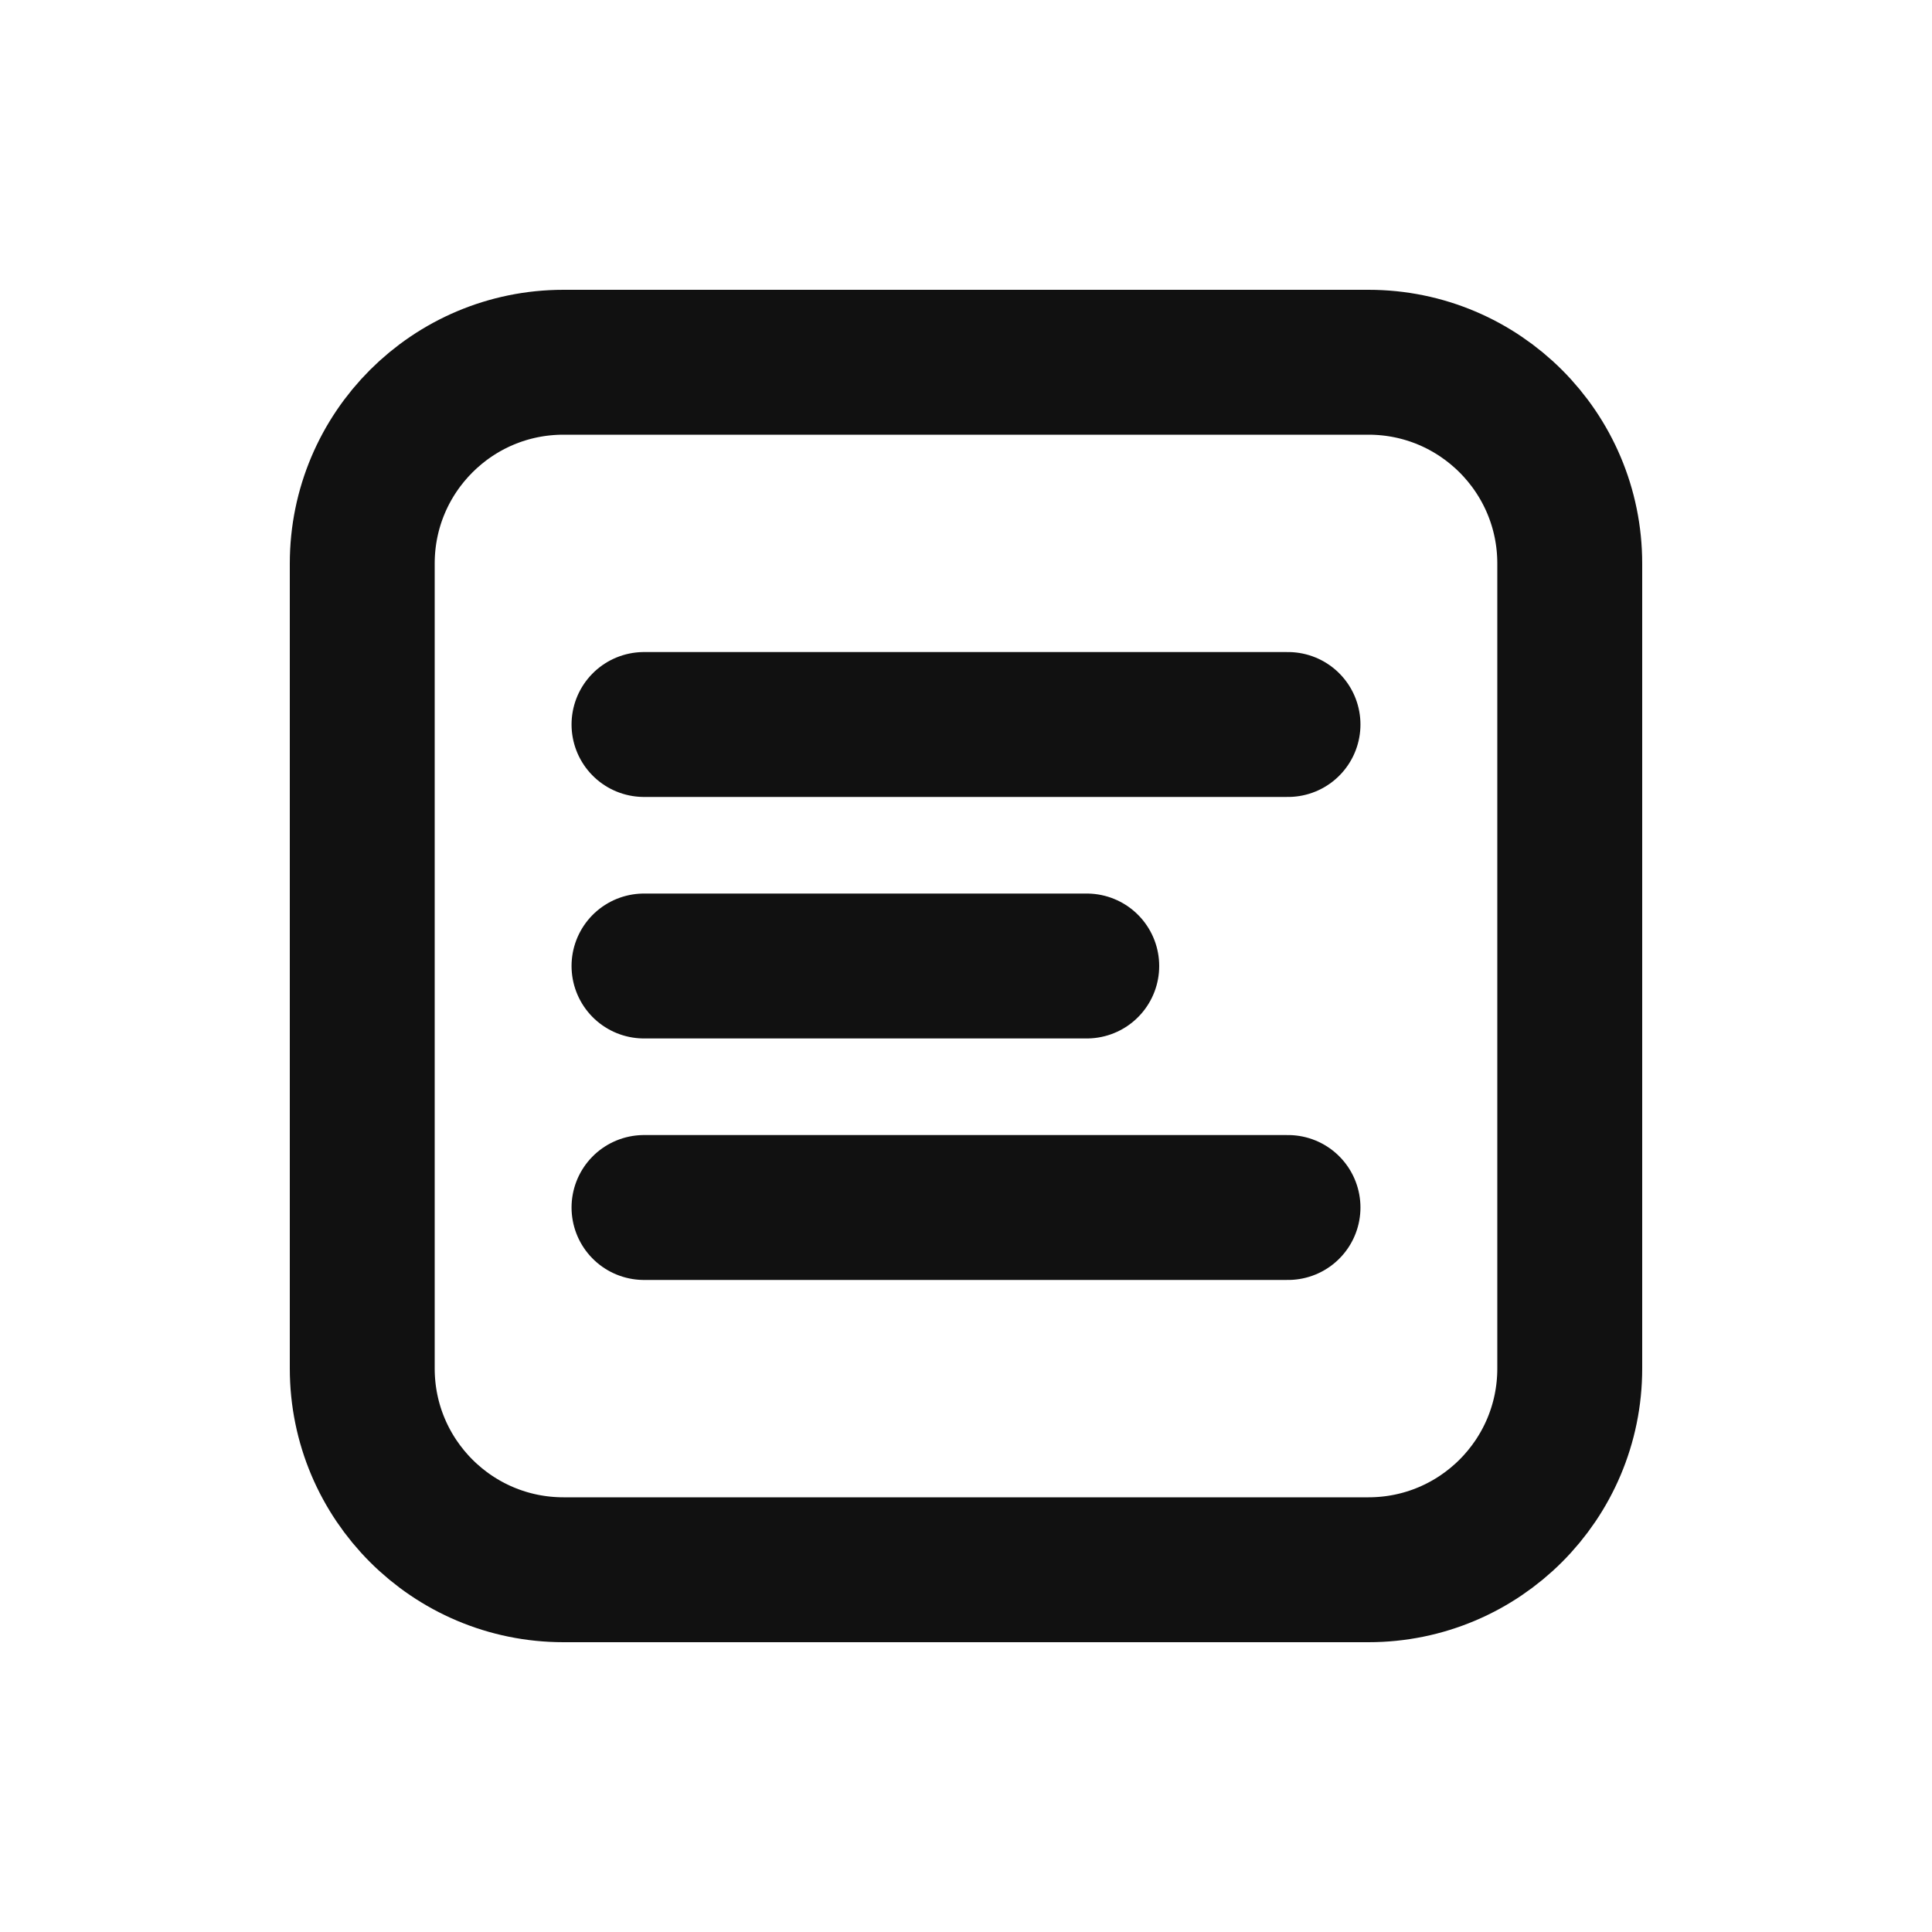
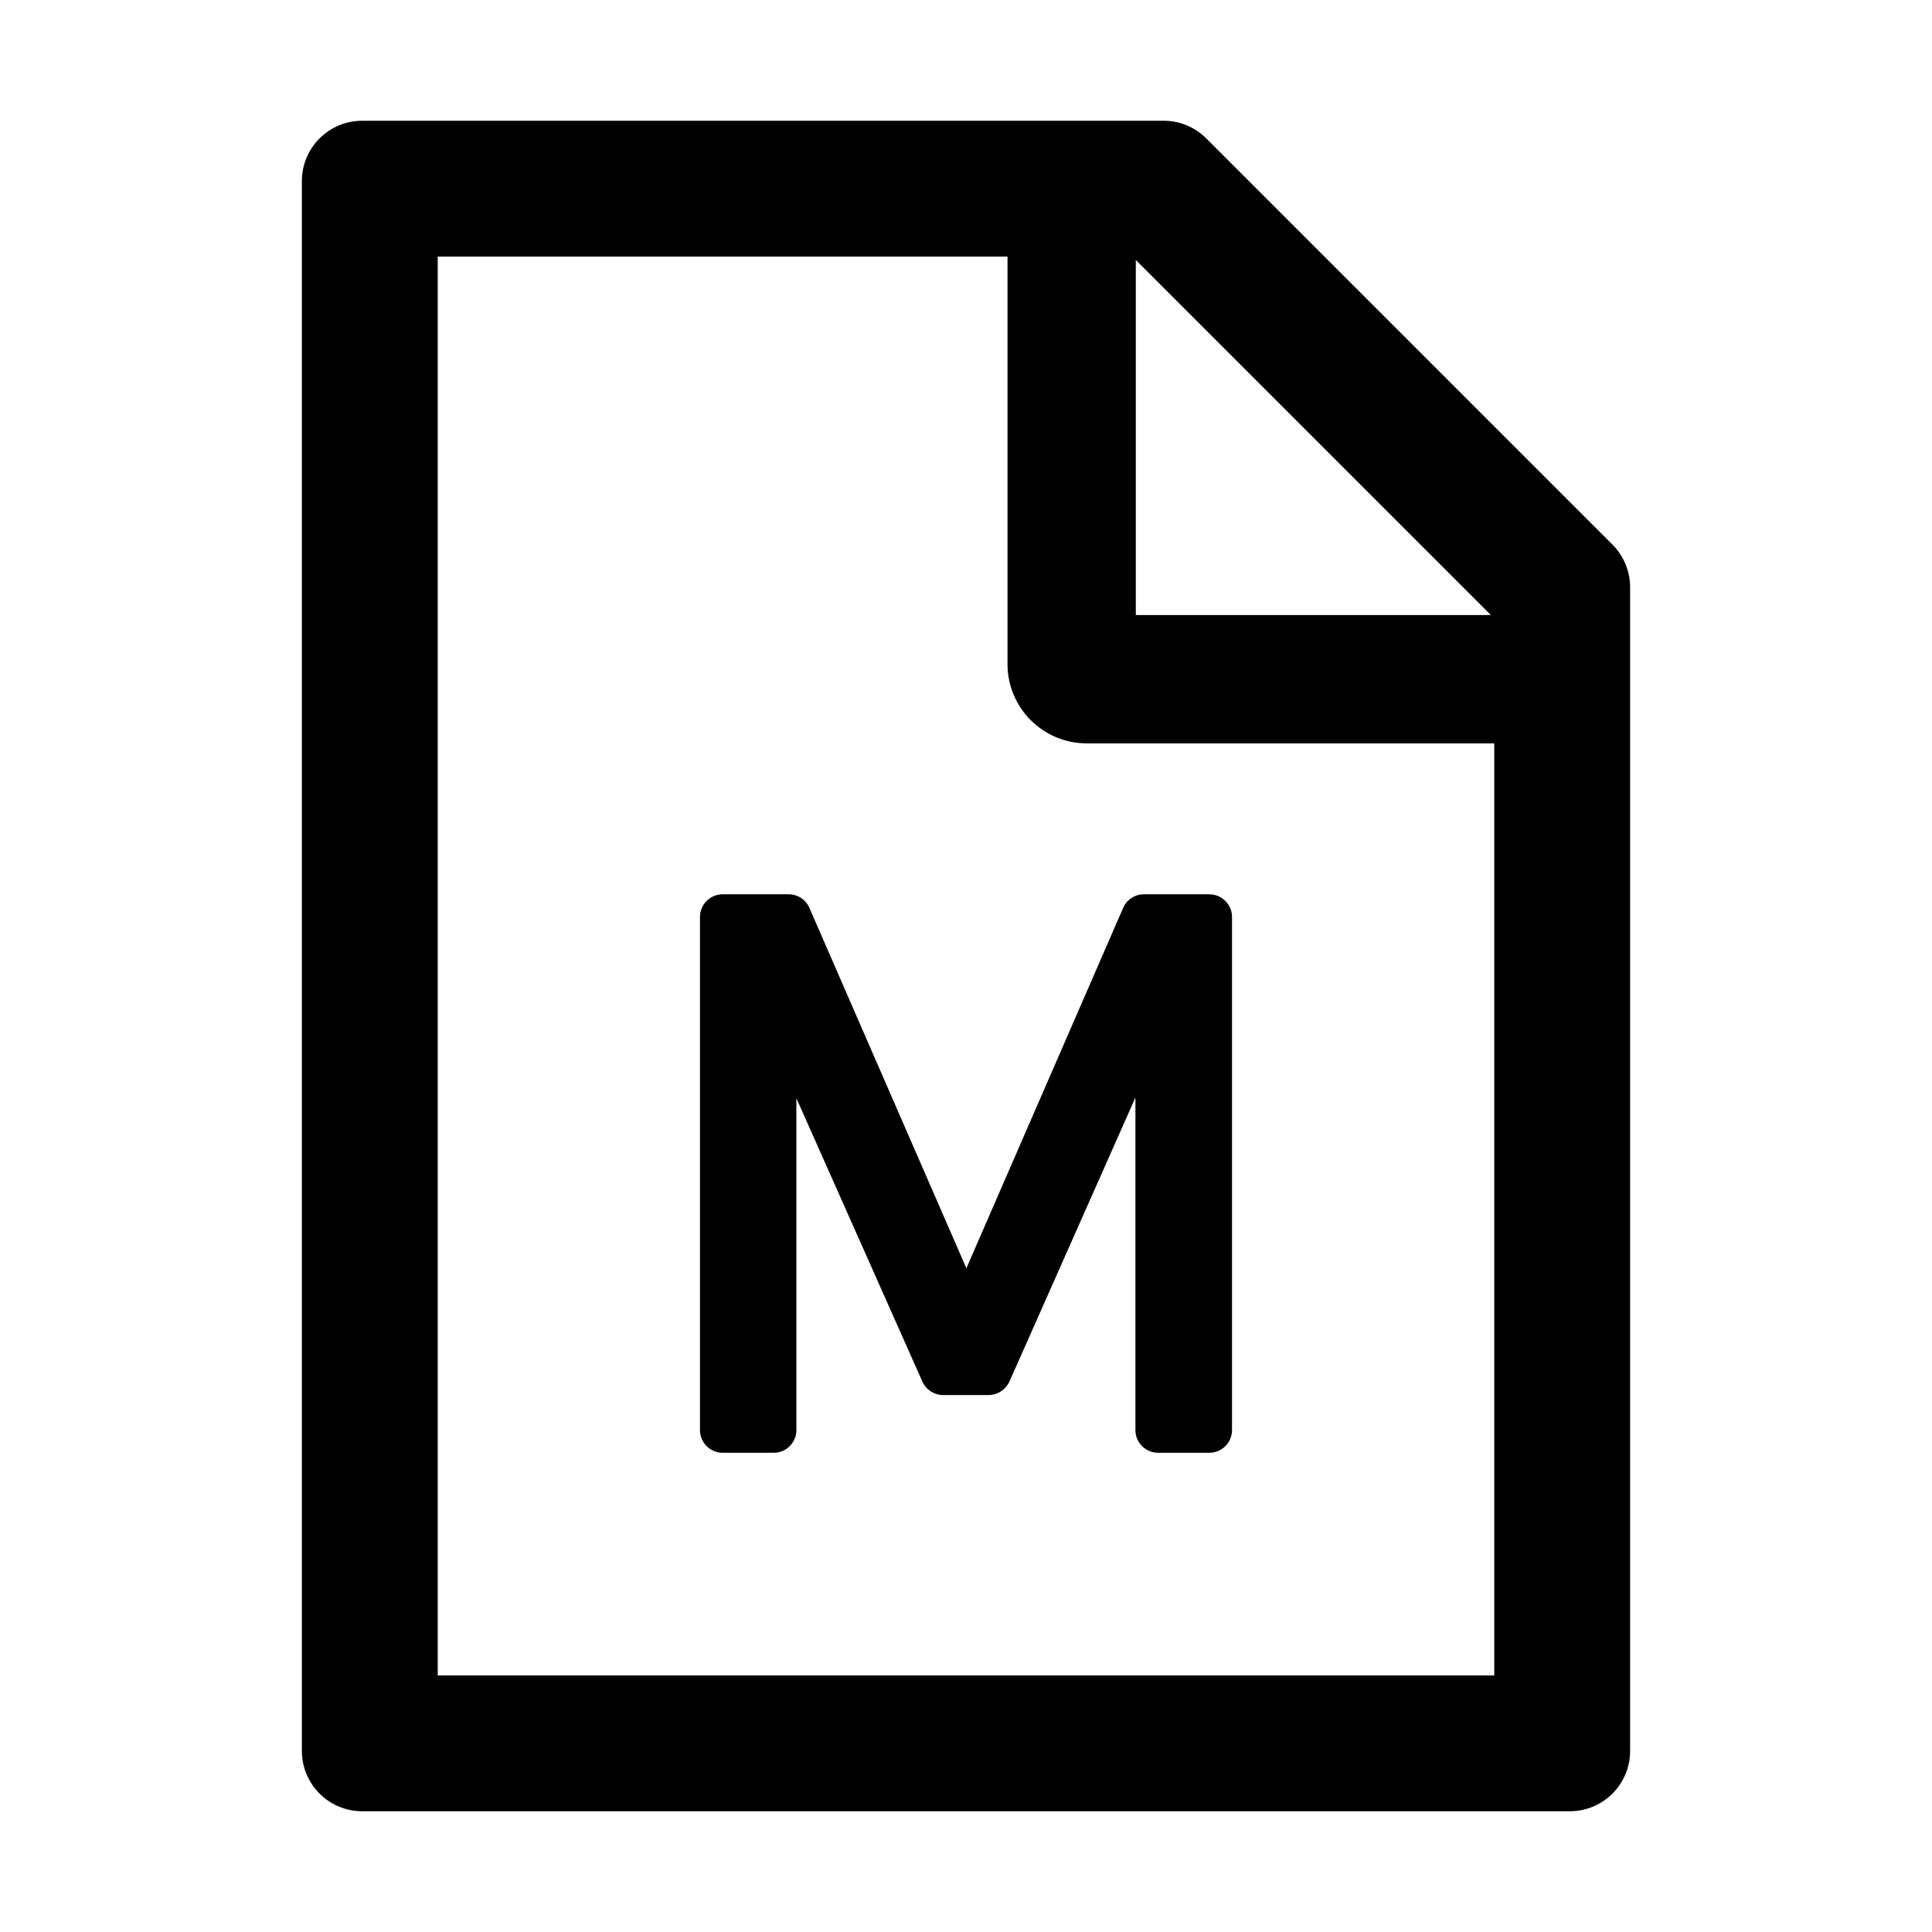
- <svg xmlns="http://www.w3.org/2000/svg" viewBox="0 0 24 24" fill="none">
-   <rect x="4.5" y="4.5" width="15" height="15" rx="2.5" stroke="#111111" stroke-width="1.8" />
-   <path d="M8 9h8" stroke="#111111" stroke-width="1.8" stroke-linecap="round" />
-   <path d="M8 12h5.5" stroke="#111111" stroke-width="1.8" stroke-linecap="round" />
-   <path d="M8 15h8" stroke="#111111" stroke-width="1.8" stroke-linecap="round" />
+ <svg xmlns="http://www.w3.org/2000/svg" fill="#000000" width="800px" height="800px" viewBox="0 0 1024 1024" class="icon">
+   <path d="M854.6 288.6L639.4 73.4c-6-6-14.1-9.4-22.6-9.4H192c-17.7 0-32 14.3-32 32v832c0 17.7 14.3 32 32 32h640c17.7 0 32-14.3 32-32V311.3c0-8.5-3.4-16.7-9.4-22.7zM790.2 326H602V137.8L790.2 326zm1.8 562H232V136h302v216a42 42 0 0 0 42 42h216v494zM429 481.2c-1.9-4.4-6.2-7.2-11-7.2h-35c-6.6 0-12 5.4-12 12v272c0 6.6 5.4 12 12 12h27.1c6.6 0 12-5.4 12-12V582.1l66.8 150.2a12 12 0 0 0 11 7.1H524c4.7 0 9-2.8 11-7.1l66.8-150.6V758c0 6.6 5.4 12 12 12H641c6.6 0 12-5.4 12-12V486c0-6.6-5.4-12-12-12h-34.7c-4.8 0-9.1 2.8-11 7.2l-83.1 191-83.2-191z" />
</svg>
